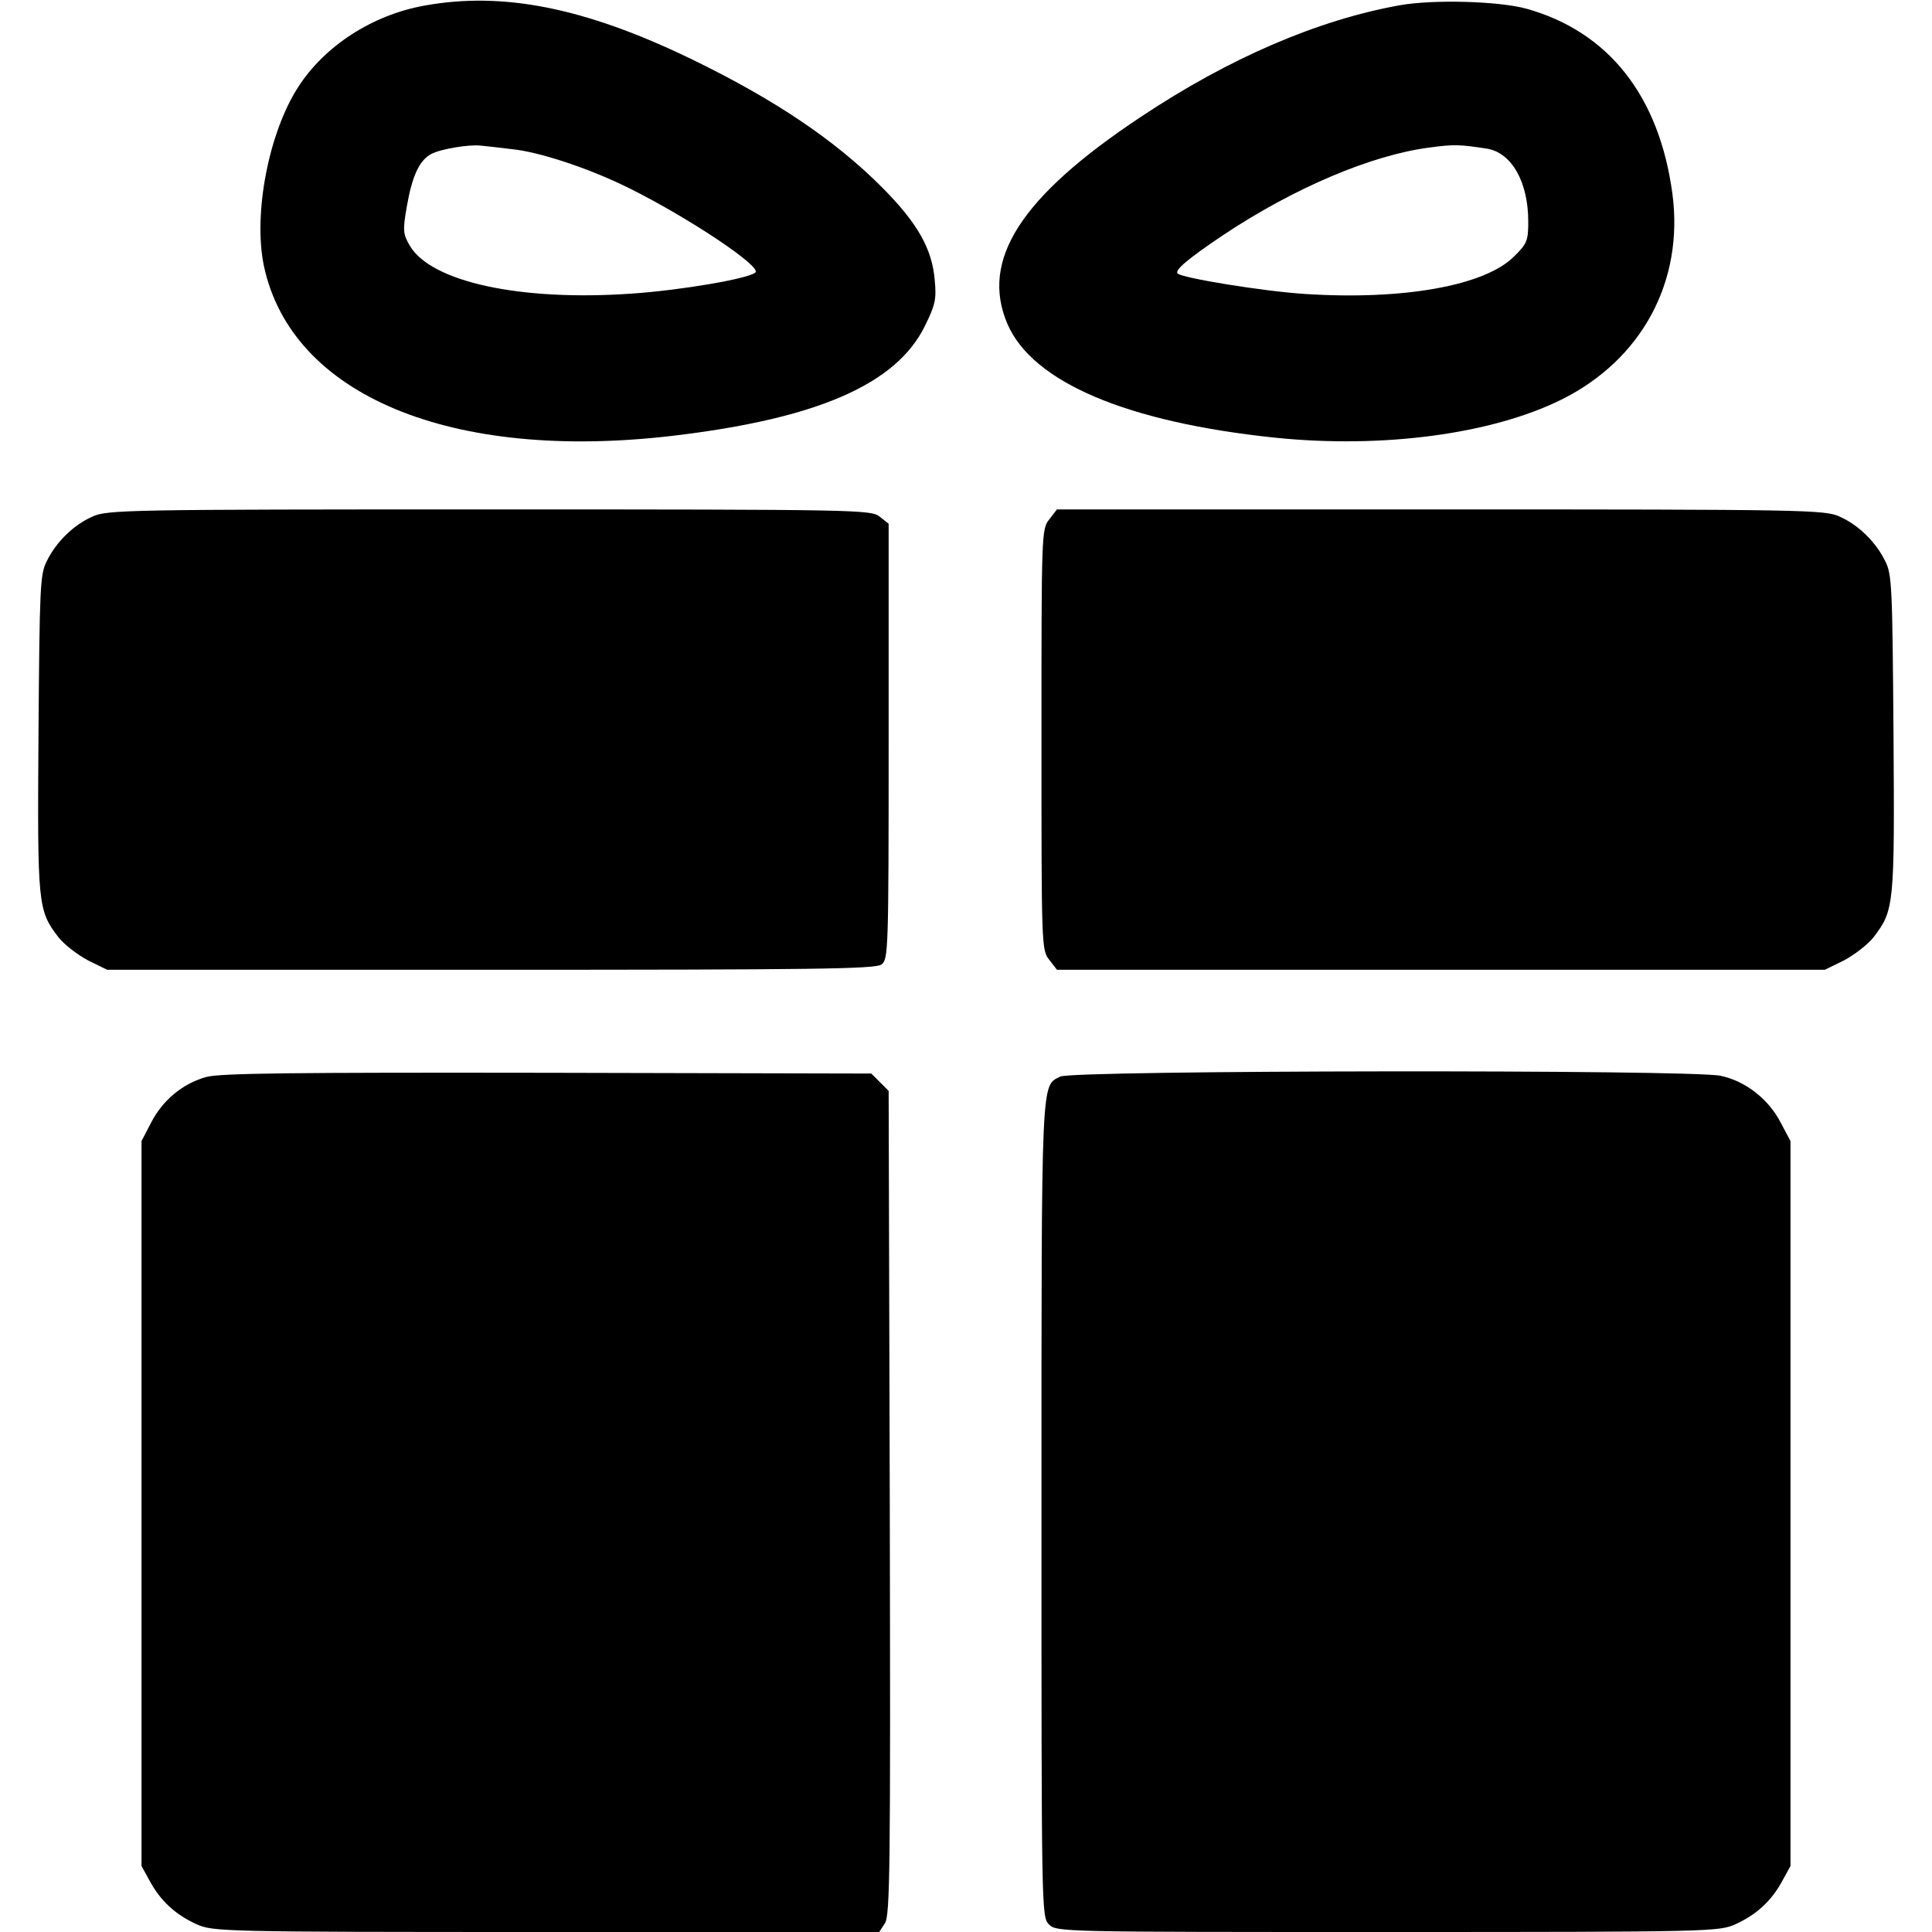
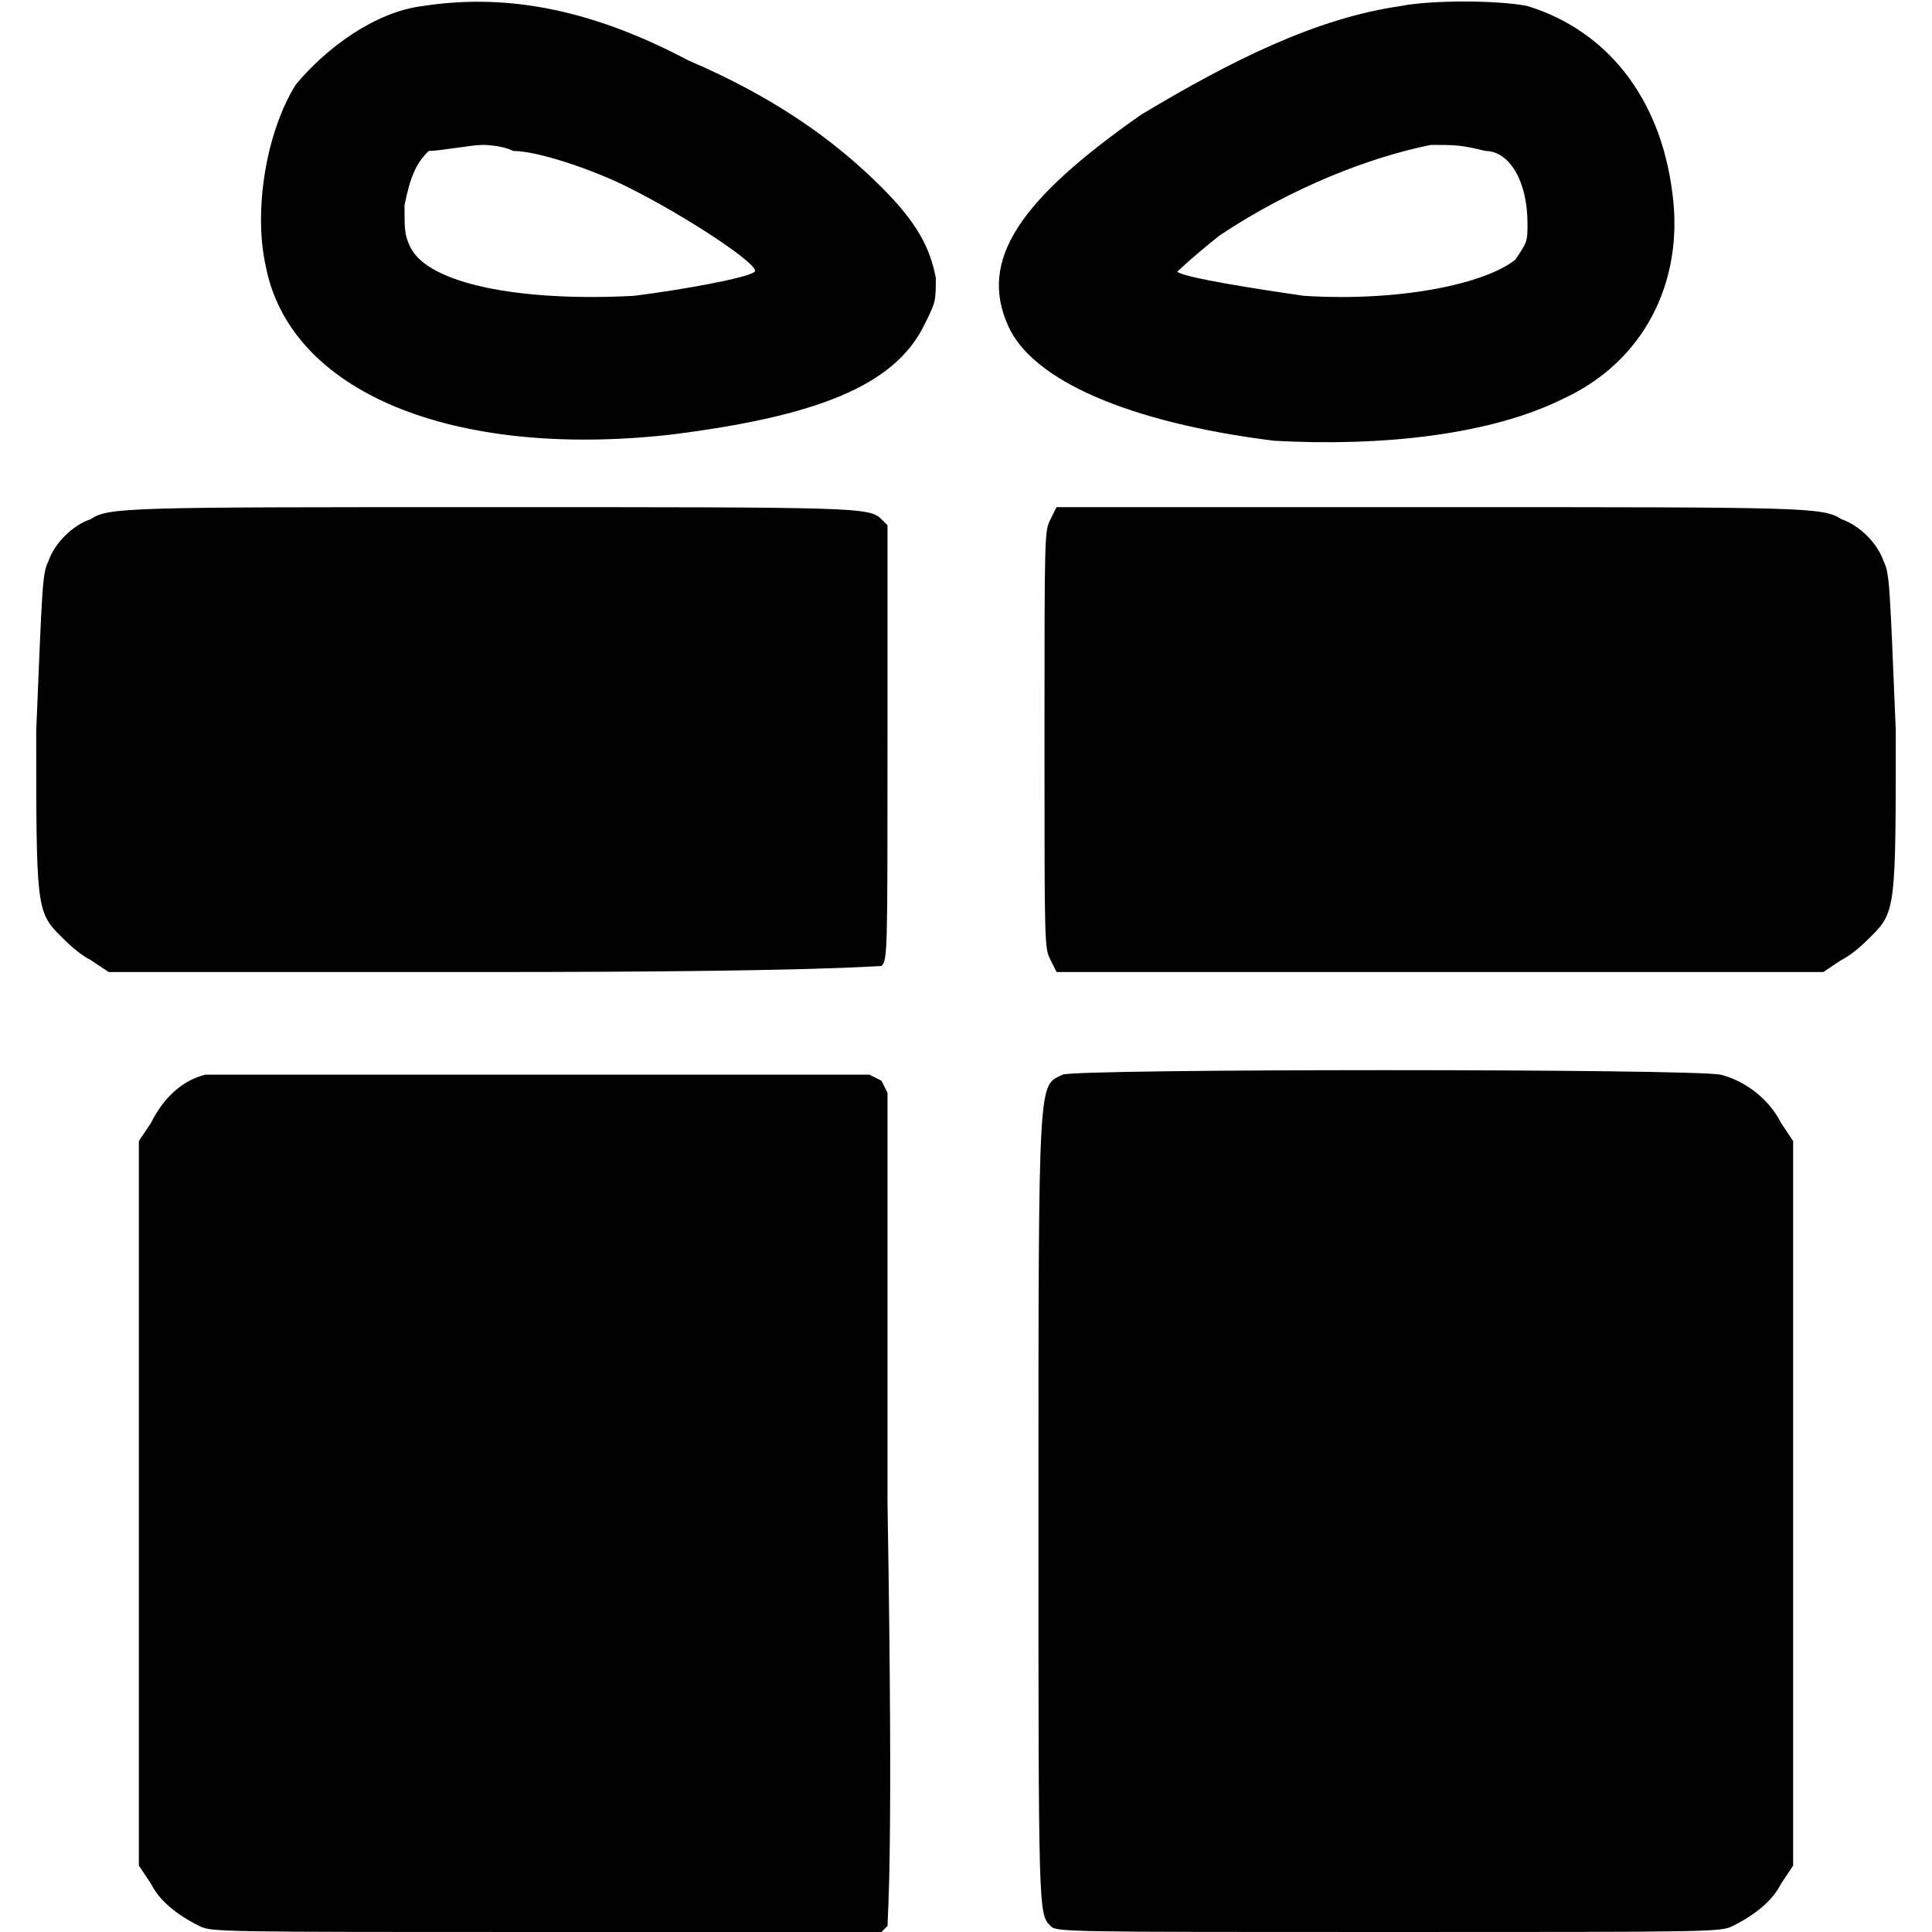
- <svg xmlns="http://www.w3.org/2000/svg" version="1.0" width="512pt" height="512pt" viewBox="0 0 512 512" preserveAspectRatio="xMidYMid meet">
-   <g transform="translate(0,512) scale(0.1,-0.1)" fill="#000000" stroke="none">
-     <path d="M1124 5105 c-138 -25 -264 -107 -334 -216 -78 -121 -119 -335 -91 -472 72 -344 495 -521 1083 -452 382 45 593 136 669 291 28 57 31 71 26 123 -7 82 -46 150 -137 242 -126 127 -286 235 -511 344 -280 135 -497 178 -705 140z m230 -380 c76 -7 212 -53 316 -105 158 -79 348 -206 332 -222 -16 -16 -195 -47 -327 -56 -296 -21 -533 31 -589 127 -18 31 -19 40 -8 103 14 81 33 123 65 140 24 13 101 26 132 22 11 -1 47 -5 79 -9z" />
-     <path d="M3709 5106 c-217 -39 -452 -140 -686 -296 -318 -211 -426 -379 -353 -549 67 -154 316 -260 710 -301 283 -29 572 9 758 101 213 106 325 313 294 546 -35 259 -169 429 -387 490 -73 20 -246 25 -336 9z m232 -380 c65 -11 109 -88 109 -193 0 -51 -3 -59 -38 -93 -77 -77 -293 -116 -554 -99 -110 7 -324 42 -337 54 -9 9 27 39 119 101 189 126 394 213 548 233 66 9 81 8 153 -3z" />
-     <path d="M245 3751 c-50 -22 -96 -67 -121 -118 -18 -35 -19 -69 -22 -457 -3 -456 -2 -468 53 -540 15 -19 50 -46 78 -61 l51 -25 1016 0 c862 0 1019 2 1036 14 18 14 19 32 19 591 l0 577 -24 19 c-23 18 -54 19 -1035 19 -957 0 -1013 -1 -1051 -19z" />
-     <path d="M2781 3744 c-21 -26 -21 -35 -21 -584 0 -549 0 -558 21 -584 l20 -26 1018 0 1017 0 51 25 c28 15 63 42 78 61 55 72 56 84 53 540 -3 388 -4 422 -22 457 -25 51 -71 96 -121 118 -38 18 -94 19 -1057 19 l-1017 0 -20 -26z" />
-     <path d="M547 2266 c-62 -17 -116 -61 -147 -122 l-25 -48 0 -961 0 -960 22 -40 c28 -52 68 -89 123 -114 44 -20 61 -21 927 -21 l883 0 15 23 c14 21 15 148 13 1115 l-3 1091 -23 23 -23 23 -857 2 c-675 1 -867 -1 -905 -11z" />
-     <path d="M2810 2267 c-51 -26 -50 14 -50 -1144 0 -1070 0 -1083 20 -1103 20 -20 33 -20 898 -20 861 0 878 1 922 21 55 25 95 62 123 114 l22 40 0 960 0 961 -26 49 c-32 62 -93 110 -159 124 -78 17 -1717 15 -1750 -2z" />
+ <svg xmlns="http://www.w3.org/2000/svg" version="1.2" viewBox="0 0 32 32" width="32" height="32">
+   <style>
+ 		.s0 { fill: #000000 } 
+ 	</style>
+   <g id="Layer">
+     <path id="Layer" fill-rule="evenodd" class="s0" d="m11.4 1c1.4 0.6 2.4 1.3 3.2 2.1 0.6 0.6 0.8 1 0.9 1.5 0 0.4 0 0.4-0.2 0.8-0.5 1-1.8 1.5-4.2 1.8-3.6 0.4-6.3-0.7-6.7-2.8-0.2-0.9 0-2.2 0.5-3 0.5-0.6 1.3-1.2 2.1-1.3 1.3-0.2 2.7 0 4.4 0.9zm-3.4 1.4c-0.2 0-0.7 0.1-0.9 0.1-0.2 0.2-0.3 0.4-0.4 0.9 0 0.4 0 0.5 0.1 0.7 0.3 0.6 1.8 0.9 3.7 0.8 0.8-0.1 1.9-0.3 2-0.4 0.1-0.1-1.1-0.9-2.1-1.4-0.6-0.3-1.5-0.6-1.9-0.6-0.2-0.1-0.5-0.1-0.5-0.1z" />
+     <path id="Layer" fill-rule="evenodd" class="s0" d="m25.3 0.1c1.3 0.4 2.2 1.5 2.4 3.1 0.2 1.5-0.5 2.8-1.8 3.4-1.2 0.6-3 0.8-4.8 0.7-2.4-0.3-4-1-4.4-1.9-0.5-1.1 0.2-2.1 2.2-3.5 1.5-0.9 2.9-1.6 4.3-1.8 0.5-0.1 1.6-0.1 2.1 0zm-1.6 2.3c-1 0.2-2.3 0.7-3.5 1.5-0.5 0.4-0.7 0.6-0.7 0.6 0.1 0.1 1.4 0.3 2.1 0.4 1.6 0.1 3-0.2 3.5-0.6 0.2-0.3 0.2-0.3 0.2-0.6 0-0.7-0.3-1.2-0.7-1.2-0.4-0.1-0.5-0.1-0.9-0.1z" />
+     <path id="Layer" class="s0" d="m1.5 8.6c-0.3 0.1-0.6 0.4-0.7 0.7-0.1 0.2-0.1 0.4-0.2 2.8 0 2.9 0 3 0.4 3.4 0.1 0.1 0.3 0.3 0.5 0.4l0.3 0.2h6.3c5.4 0 6.4-0.1 6.5-0.1 0.1-0.1 0.1-0.2 0.1-3.7v-3.6l-0.1-0.1c-0.2-0.2-0.4-0.2-6.5-0.2-6 0-6.3 0-6.6 0.2z" />
+     <path id="Layer" class="s0" d="m17.4 8.6c-0.1 0.2-0.1 0.2-0.1 3.7 0 3.4 0 3.4 0.1 3.6l0.1 0.2h6.4 6.3l0.3-0.2c0.2-0.1 0.4-0.3 0.5-0.4 0.4-0.4 0.4-0.5 0.4-3.4-0.1-2.4-0.1-2.6-0.2-2.8-0.1-0.3-0.4-0.6-0.7-0.7-0.3-0.2-0.6-0.2-6.6-0.2h-6.4z" />
+     <path id="Layer" class="s0" d="m3.4 17.8c-0.4 0.1-0.7 0.4-0.9 0.8l-0.2 0.3v6 6l0.2 0.3q0.2 0.4 0.8 0.7c0.2 0.1 0.3 0.1 5.7 0.1h5.6l0.1-0.1c0-0.2 0.1-1 0-7v-6.8l-0.1-0.2-0.2-0.1h-5.3c-4.2 0-5.4 0-5.7 0z" />
+     <path id="Layer" class="s0" d="m17.6 17.8c-0.4 0.2-0.4-0.1-0.4 7.2 0 6.7 0 6.7 0.2 6.9 0.1 0.1 0.2 0.1 5.6 0.1 5.4 0 5.5 0 5.7-0.1q0.6-0.3 0.8-0.7l0.2-0.3v-6-6l-0.2-0.3c-0.2-0.4-0.6-0.7-1-0.8-0.5-0.1-10.7-0.1-10.9 0z" />
  </g>
</svg>
